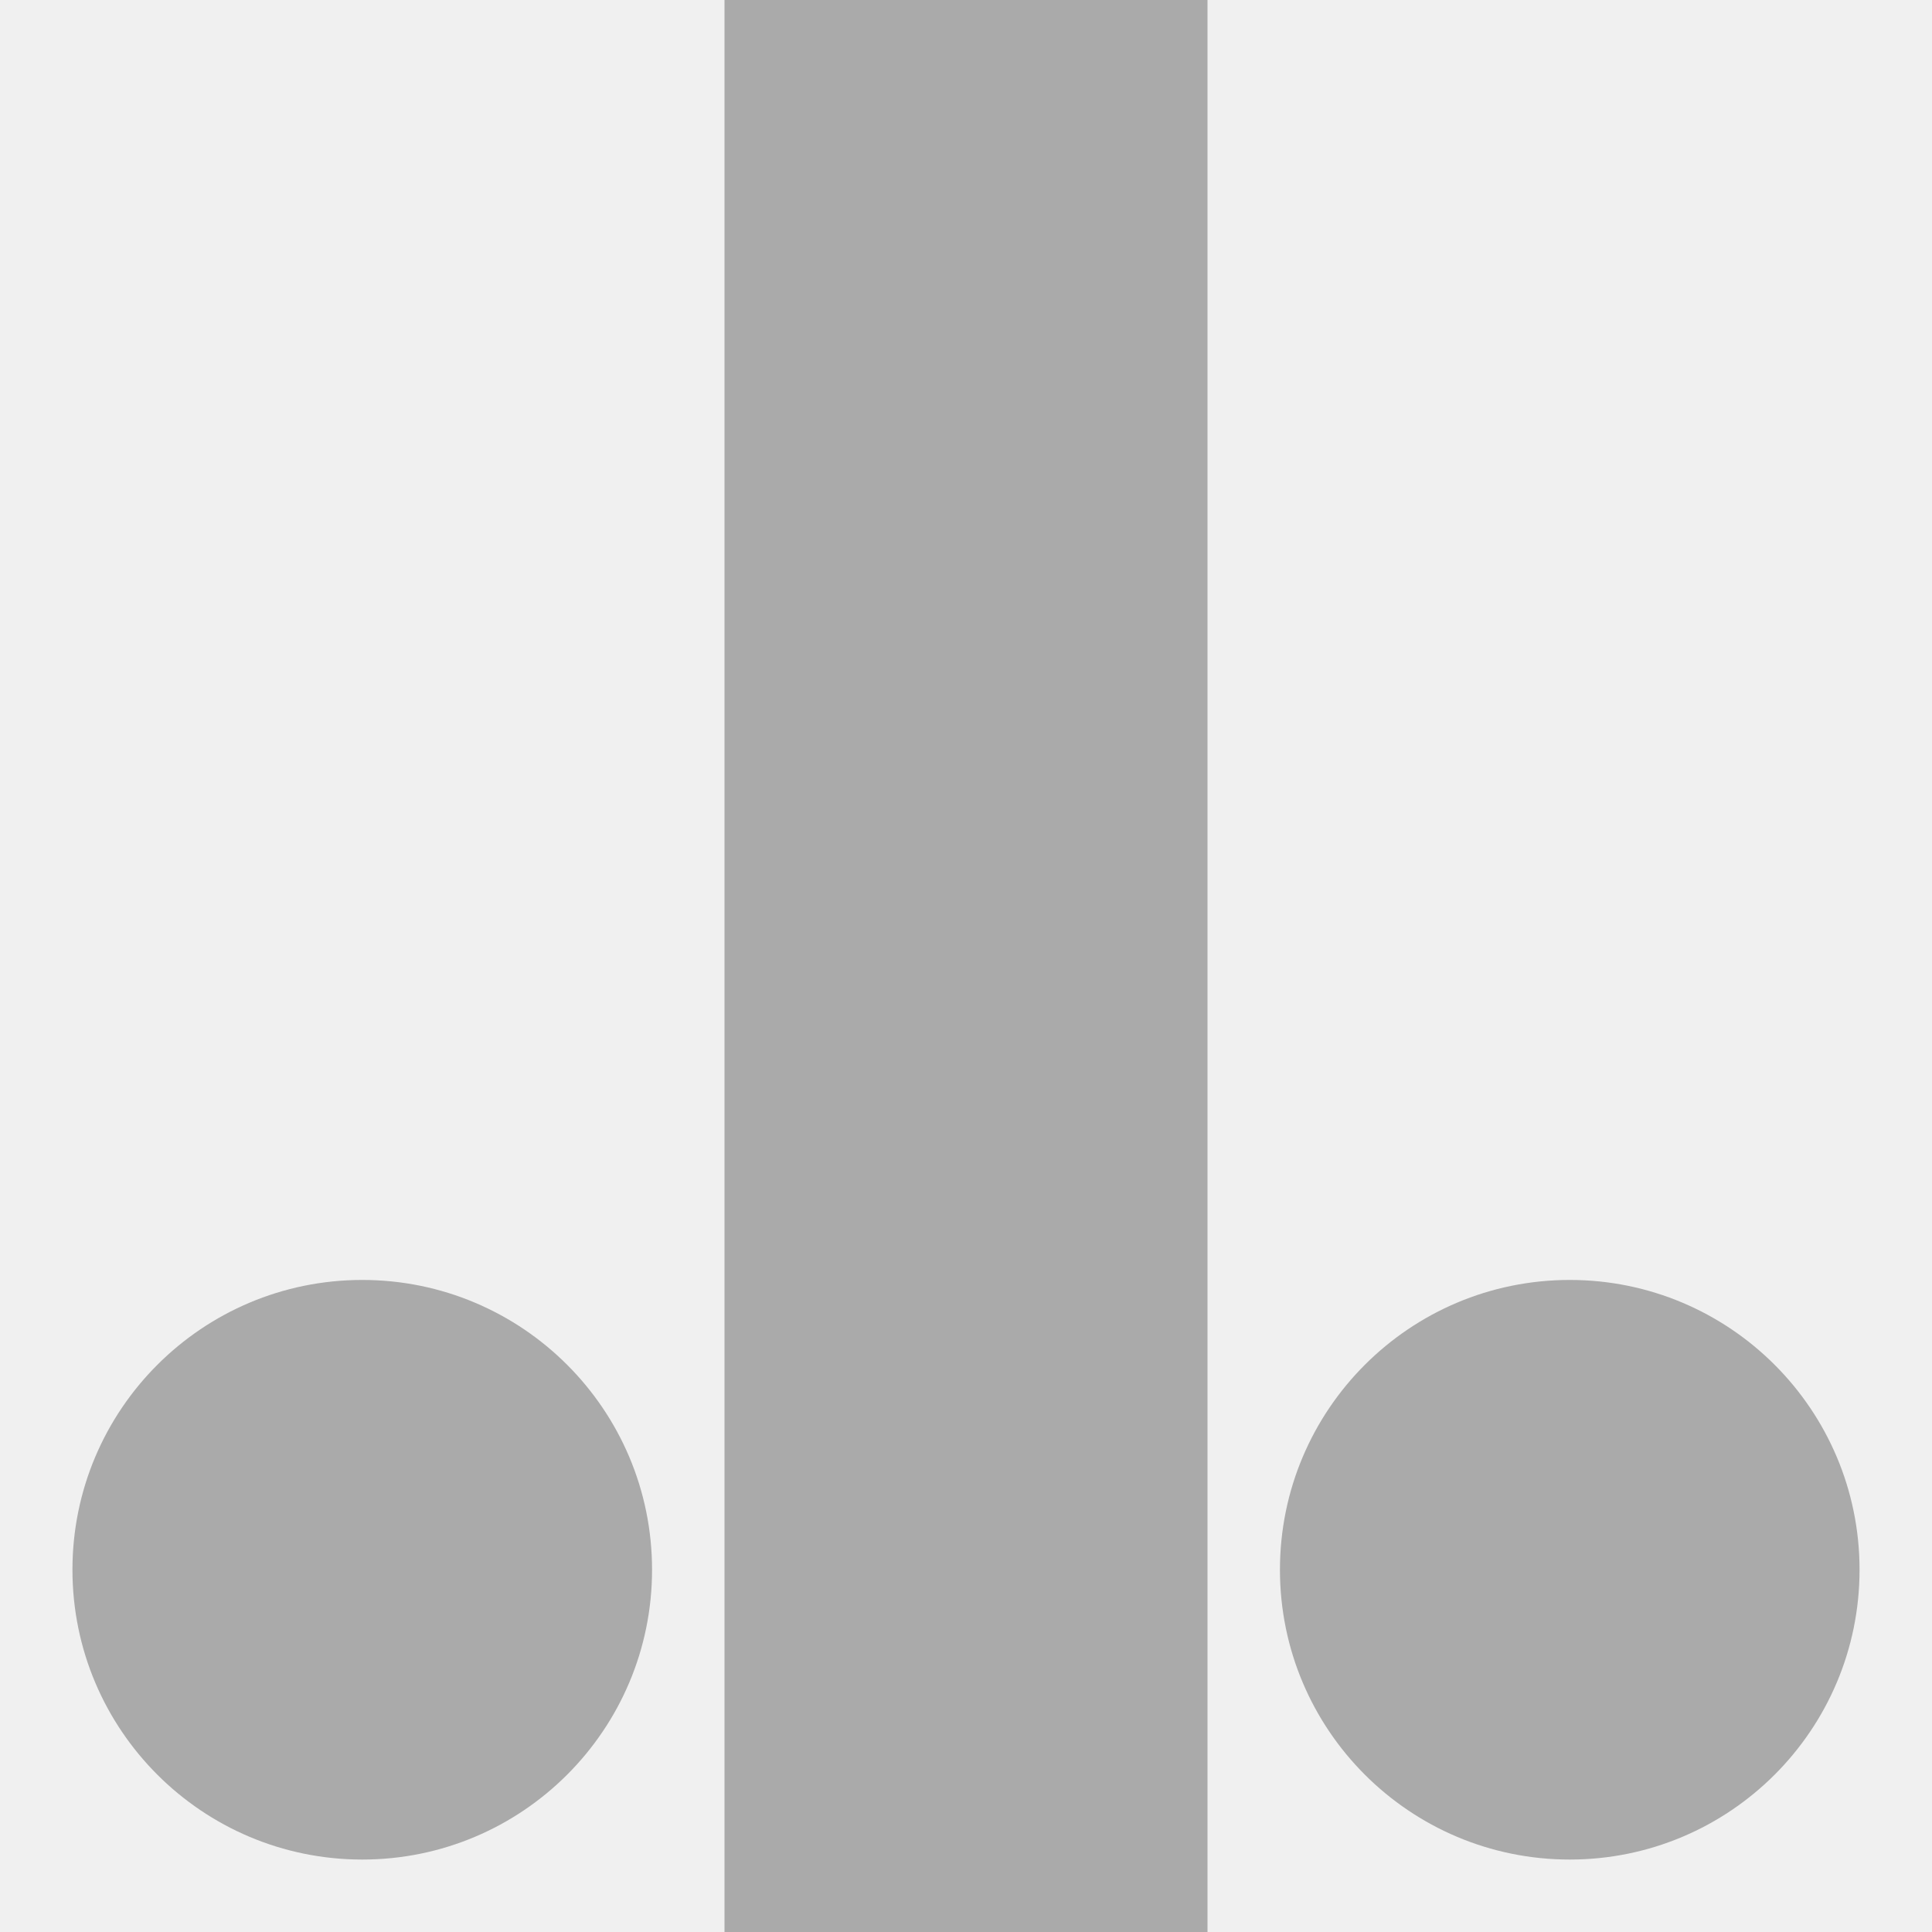
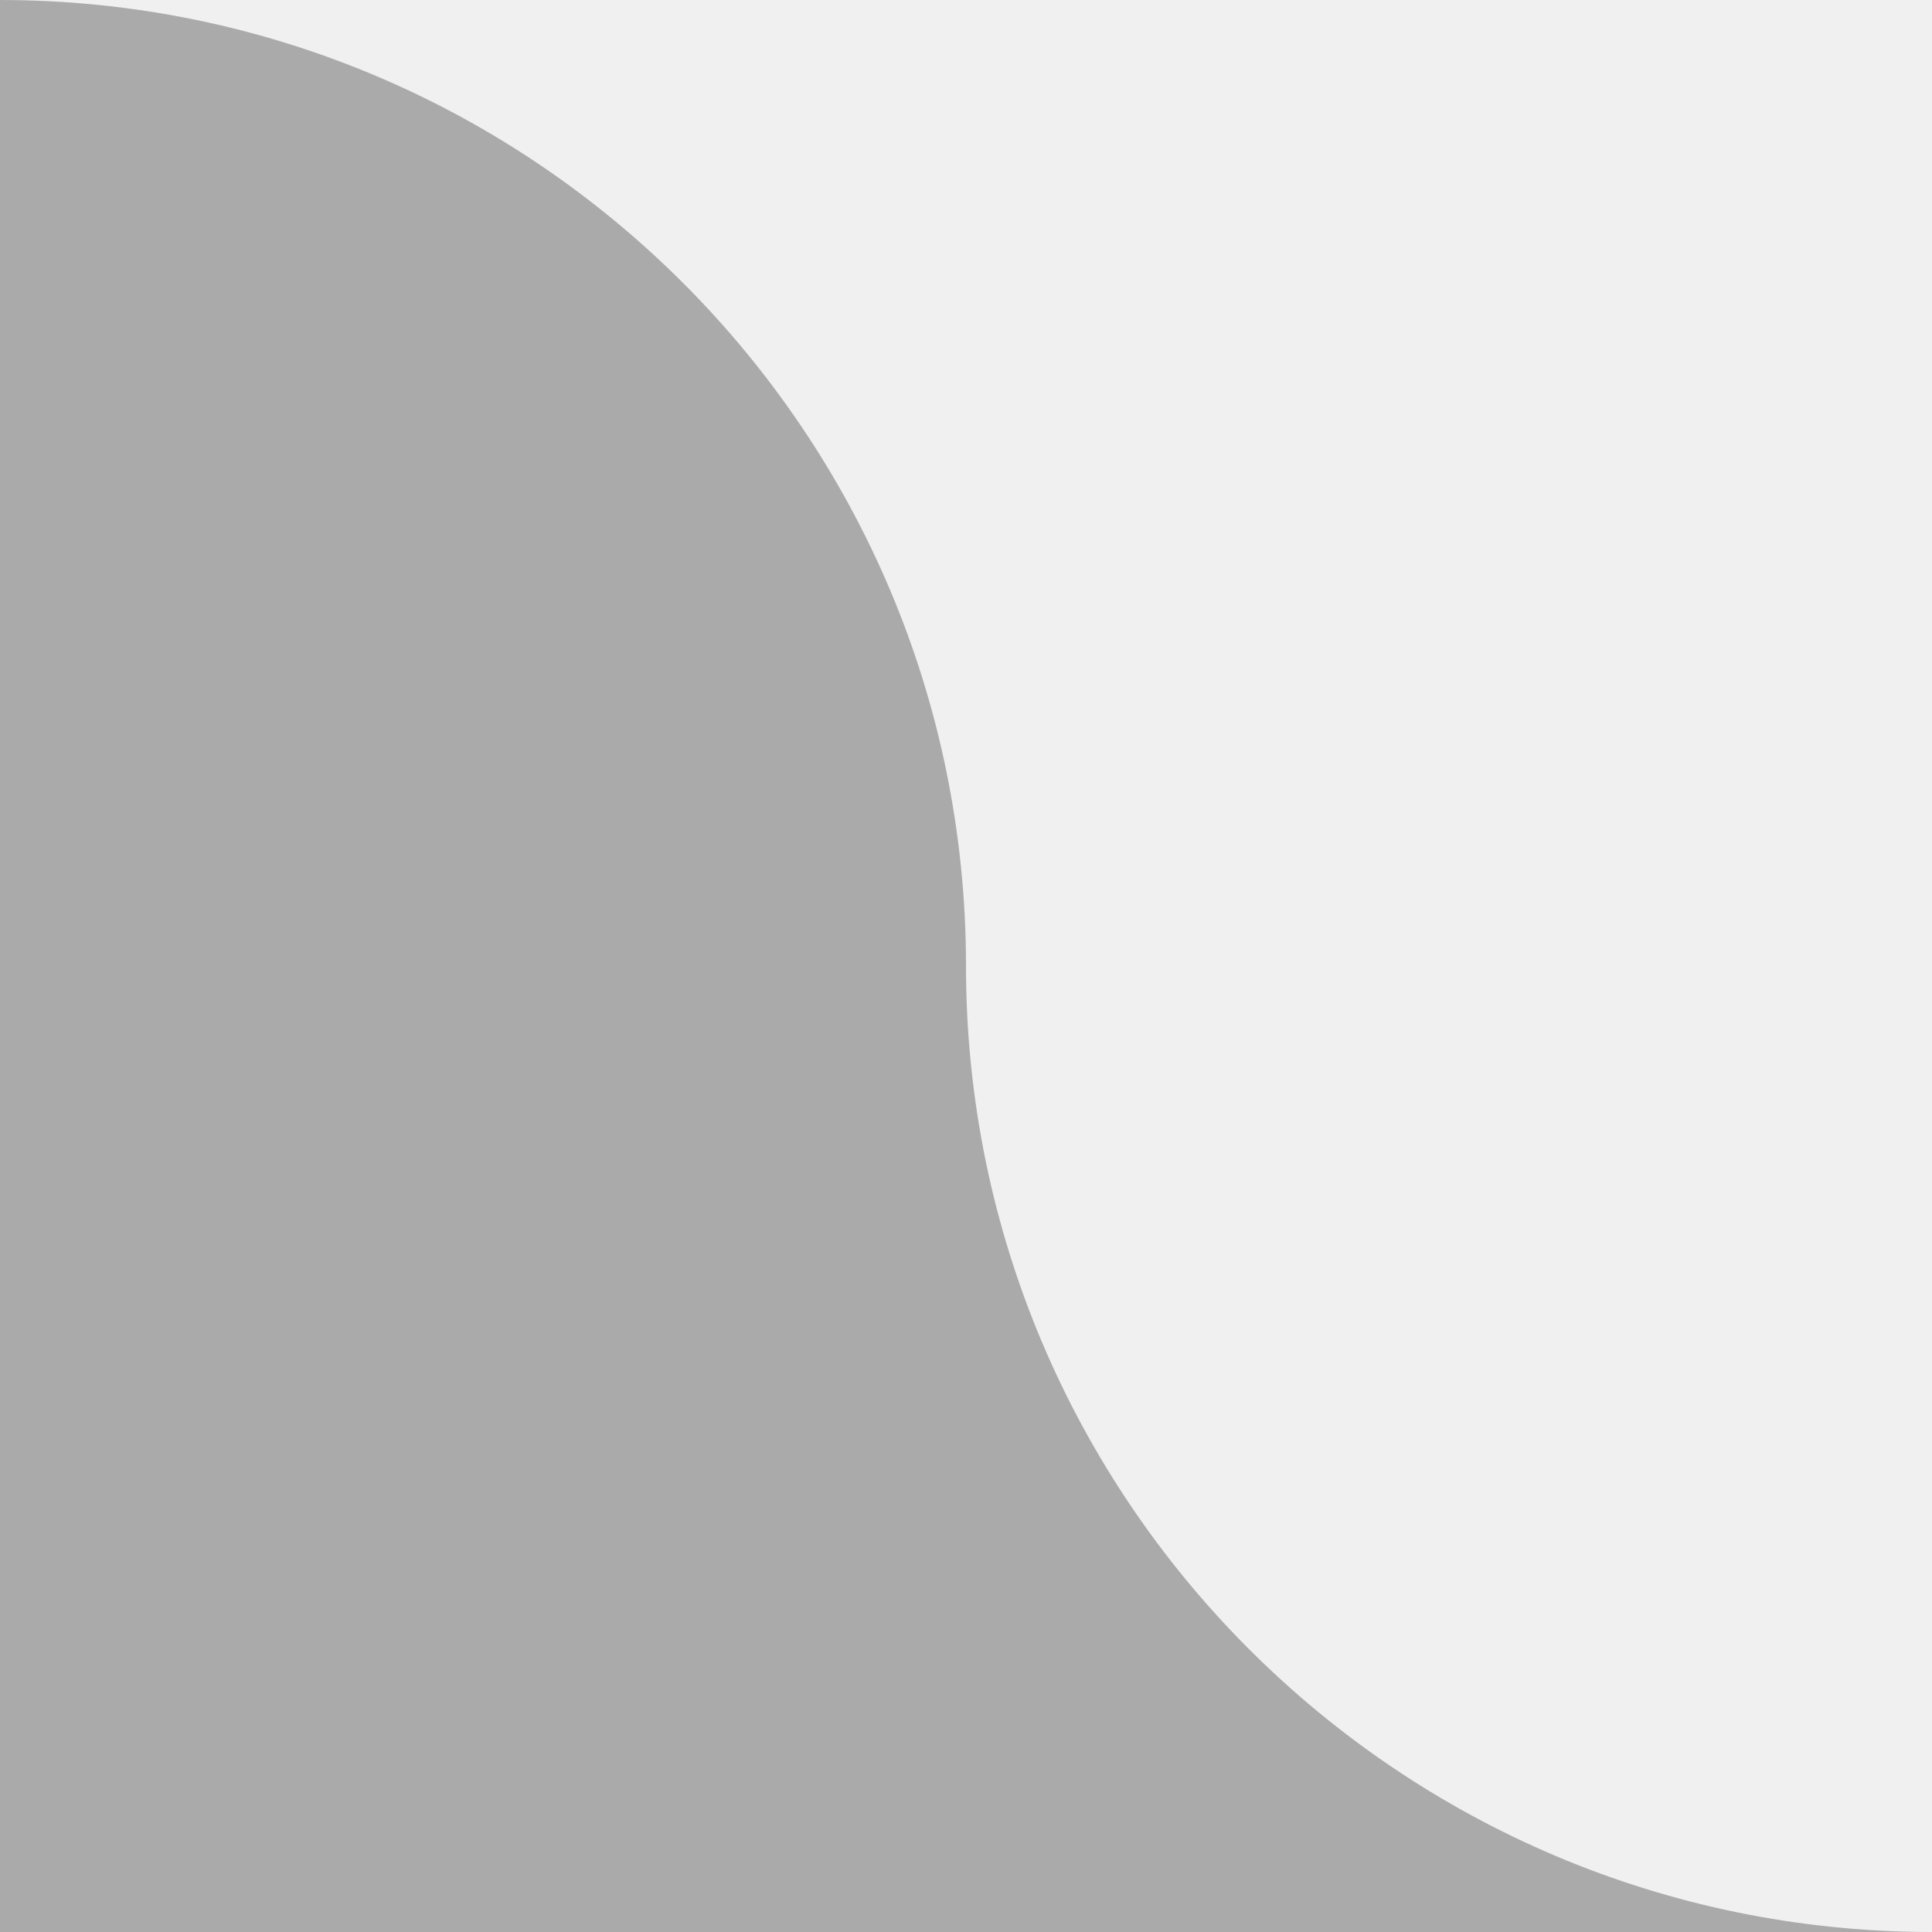
<svg xmlns="http://www.w3.org/2000/svg" version="1.1" id="layer1" x="0px" y="0px" viewBox="0 0 200 200" enable-background="new 0 0 200 200" xml:space="preserve">
  <g>
    <rect class="color1" fill="#FFFFFF" fill-opacity="0" width="200" height="200" />
-     <rect class="color0" x="75" fill="#AAAAAA" width="50" height="200" />
-     <circle class="color0" fill="#AAAAAA" cx="162.5" cy="162.5" r="30" />
-     <circle class="color0" fill="#AAAAAA" cx="37.5" cy="162.5" r="30" />
+     <path class="color0" fill="#AAAAAA" d="M100,100C100,44.774,55.226,0,0,0v200h100h100C144.77,200,100,155.227,100,100z" />
  </g>
</svg>
